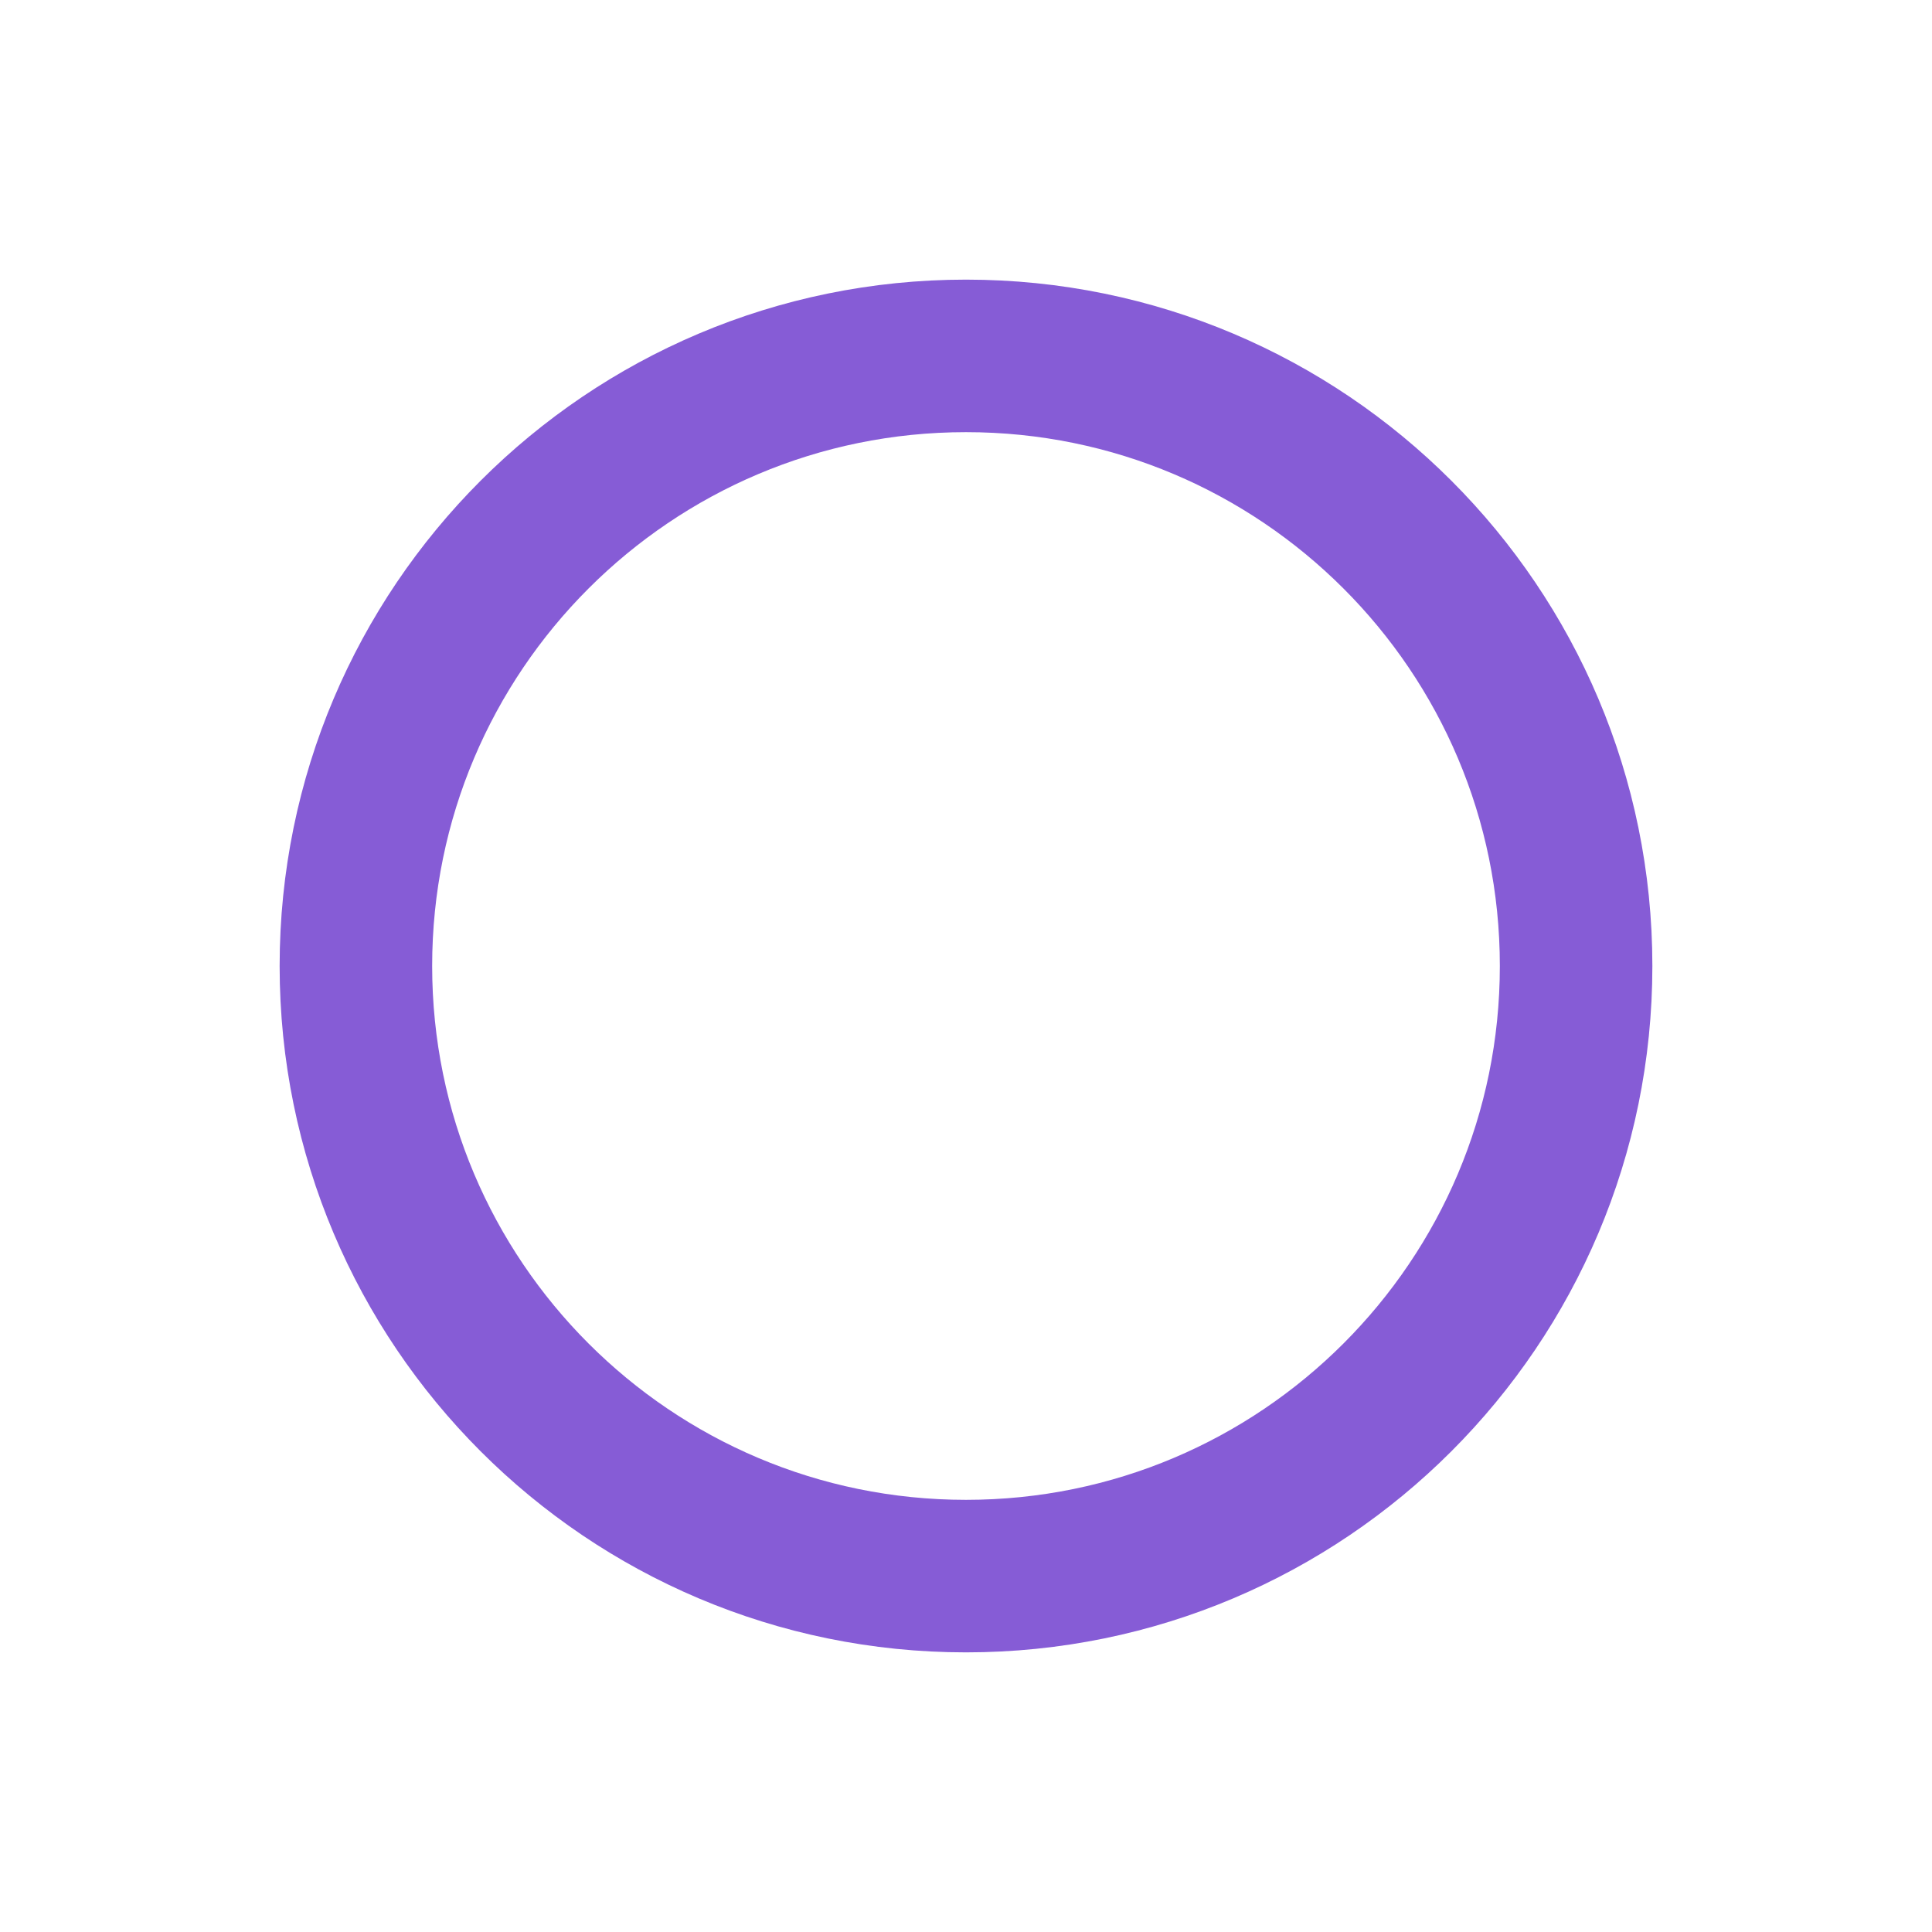
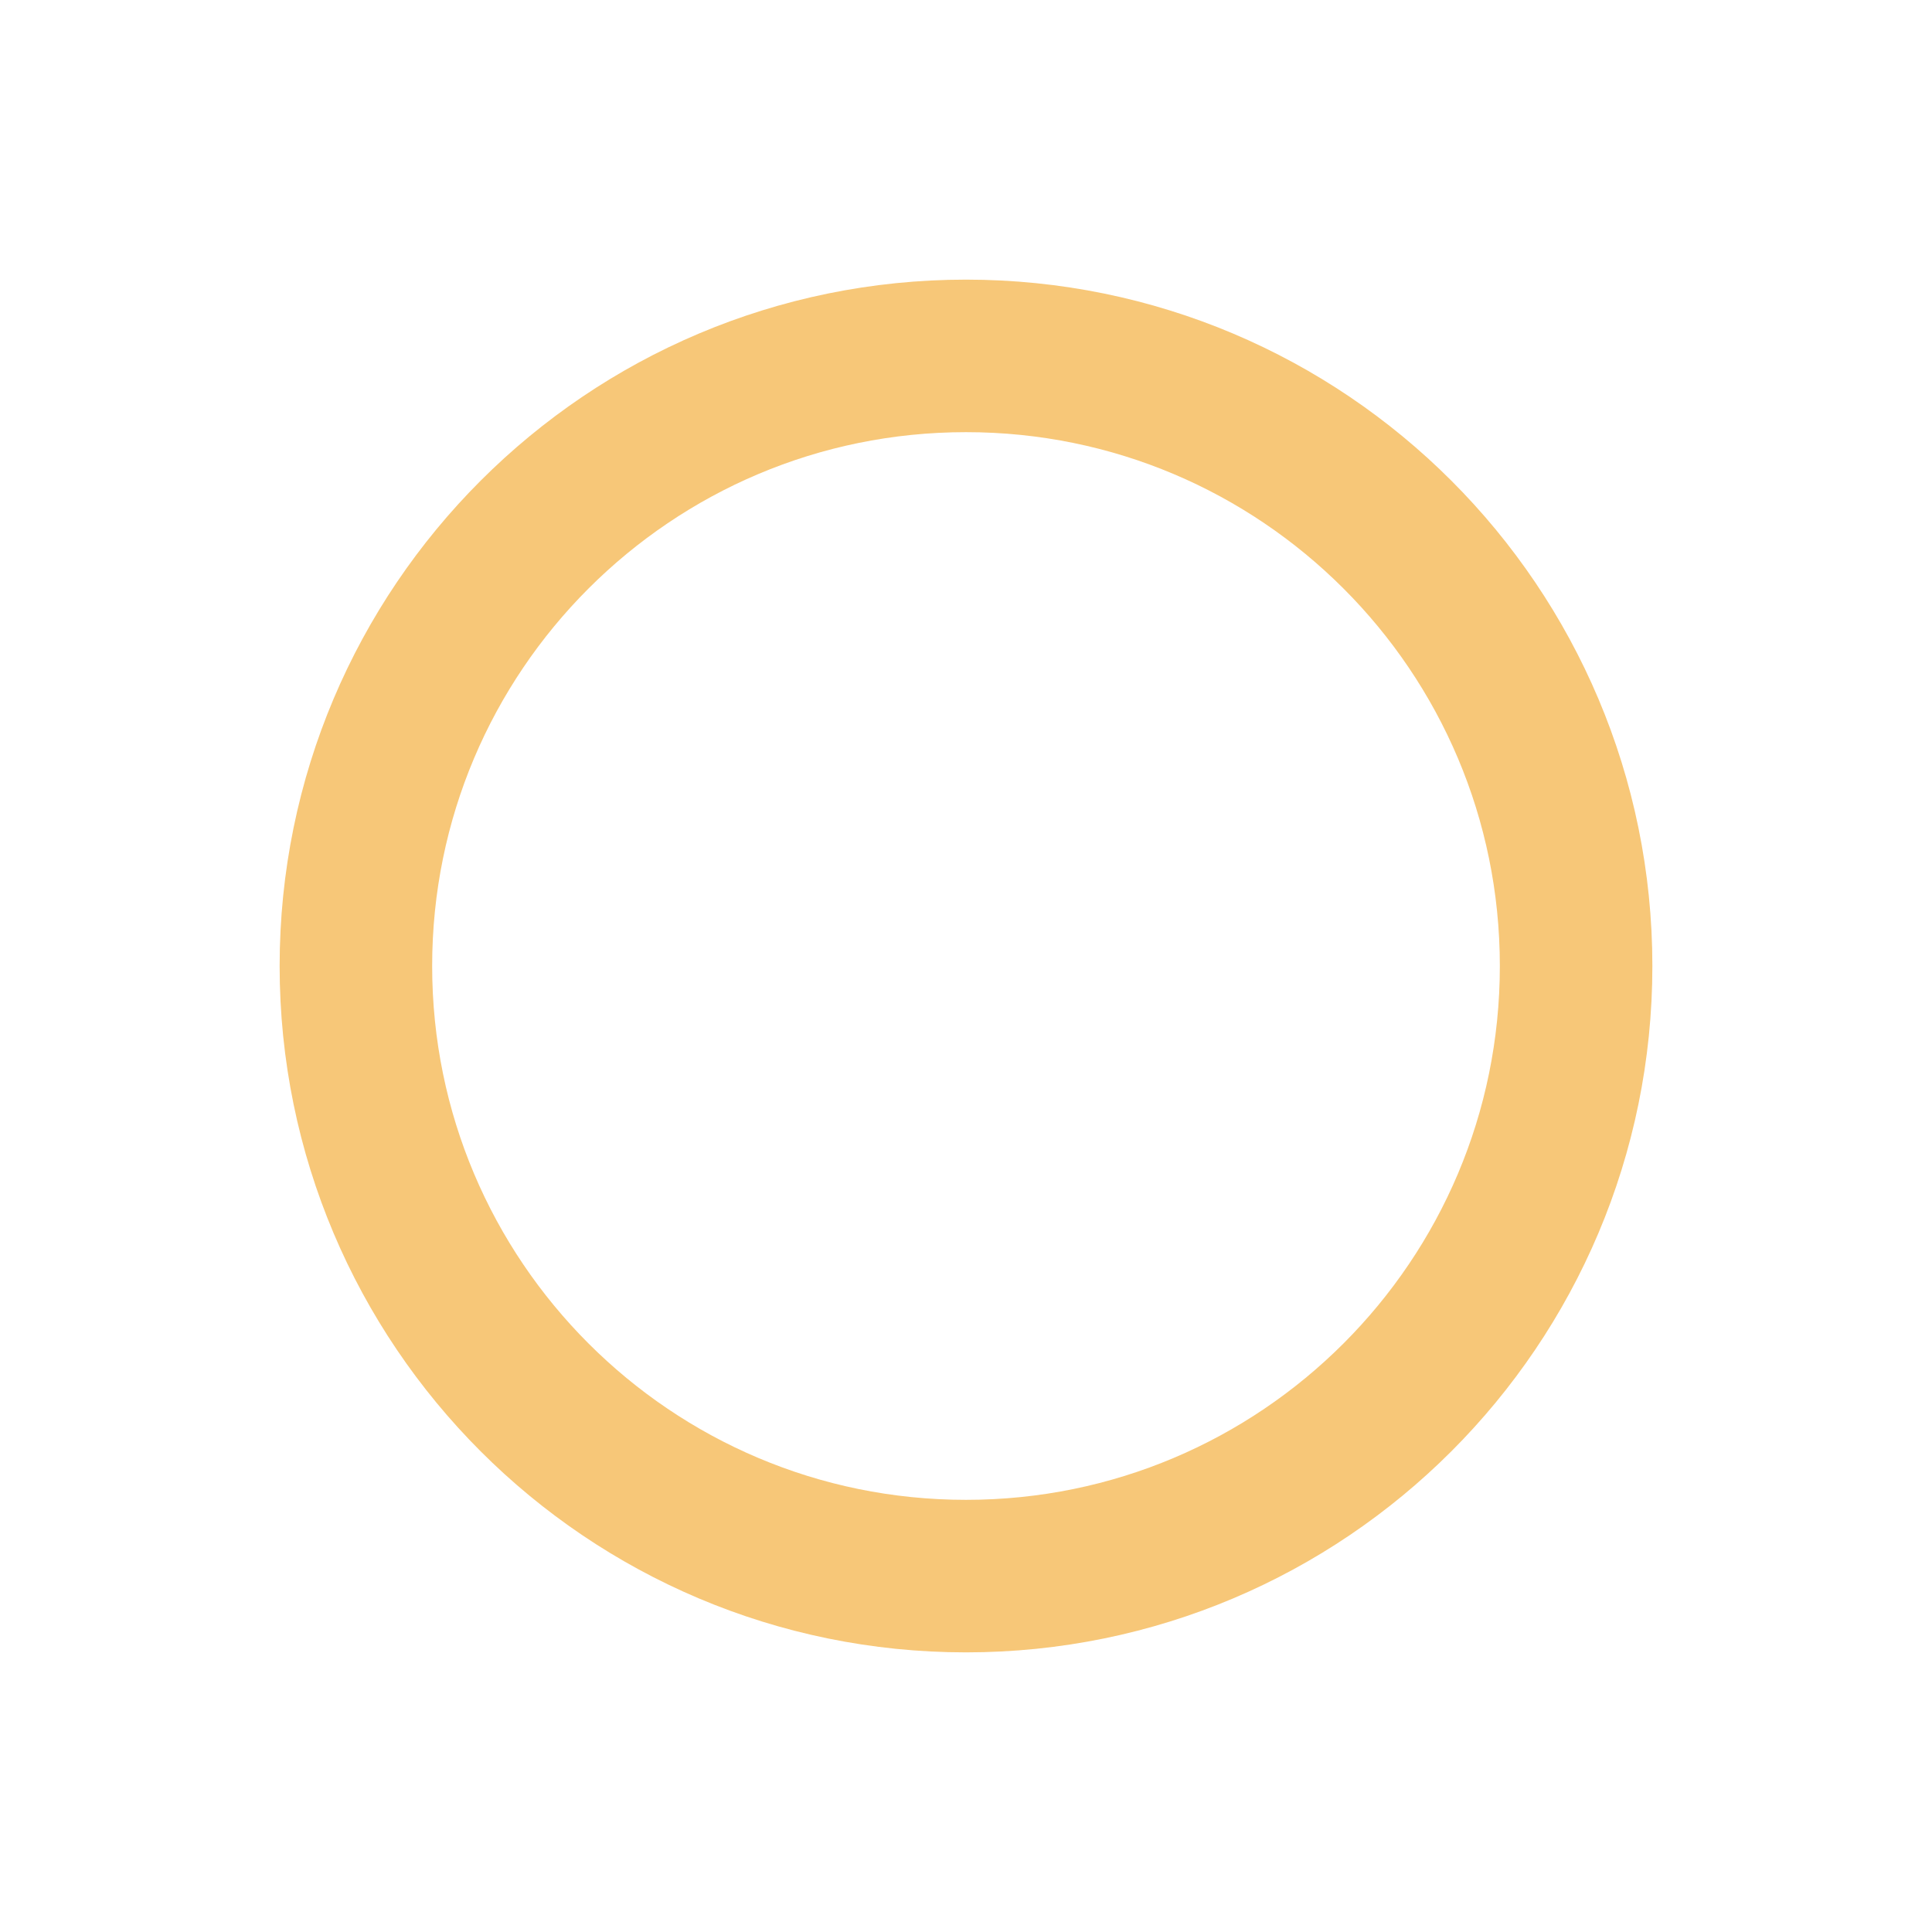
<svg xmlns="http://www.w3.org/2000/svg" width="152px" height="152px" viewBox="0 0 152 152" version="1.1">
  <defs />
  <g id="Page-1" stroke="none" stroke-width="1" fill="none" fill-rule="evenodd">
    <g id="152---iPad">
      <rect id="Rectangle" fill="#FFFFFF" x="0" y="0" width="152" height="152" />
-       <path d="M76,124 C102.51,124 124,102.51 124,76 C124,49.49 102.51,28 76,28 C49.49,28 28,49.49 28,76 C28,102.51 49.49,124 76,124 Z" id="element" stroke="#865CD6" stroke-width="12" />
+       <path d="M76,124 C102.51,124 124,102.51 124,76 C124,49.49 102.51,28 76,28 C49.49,28 28,49.49 28,76 C28,102.51 49.49,124 76,124 Z" id="element" stroke="#F7C778" stroke-width="12" />
    </g>
  </g>
</svg>
